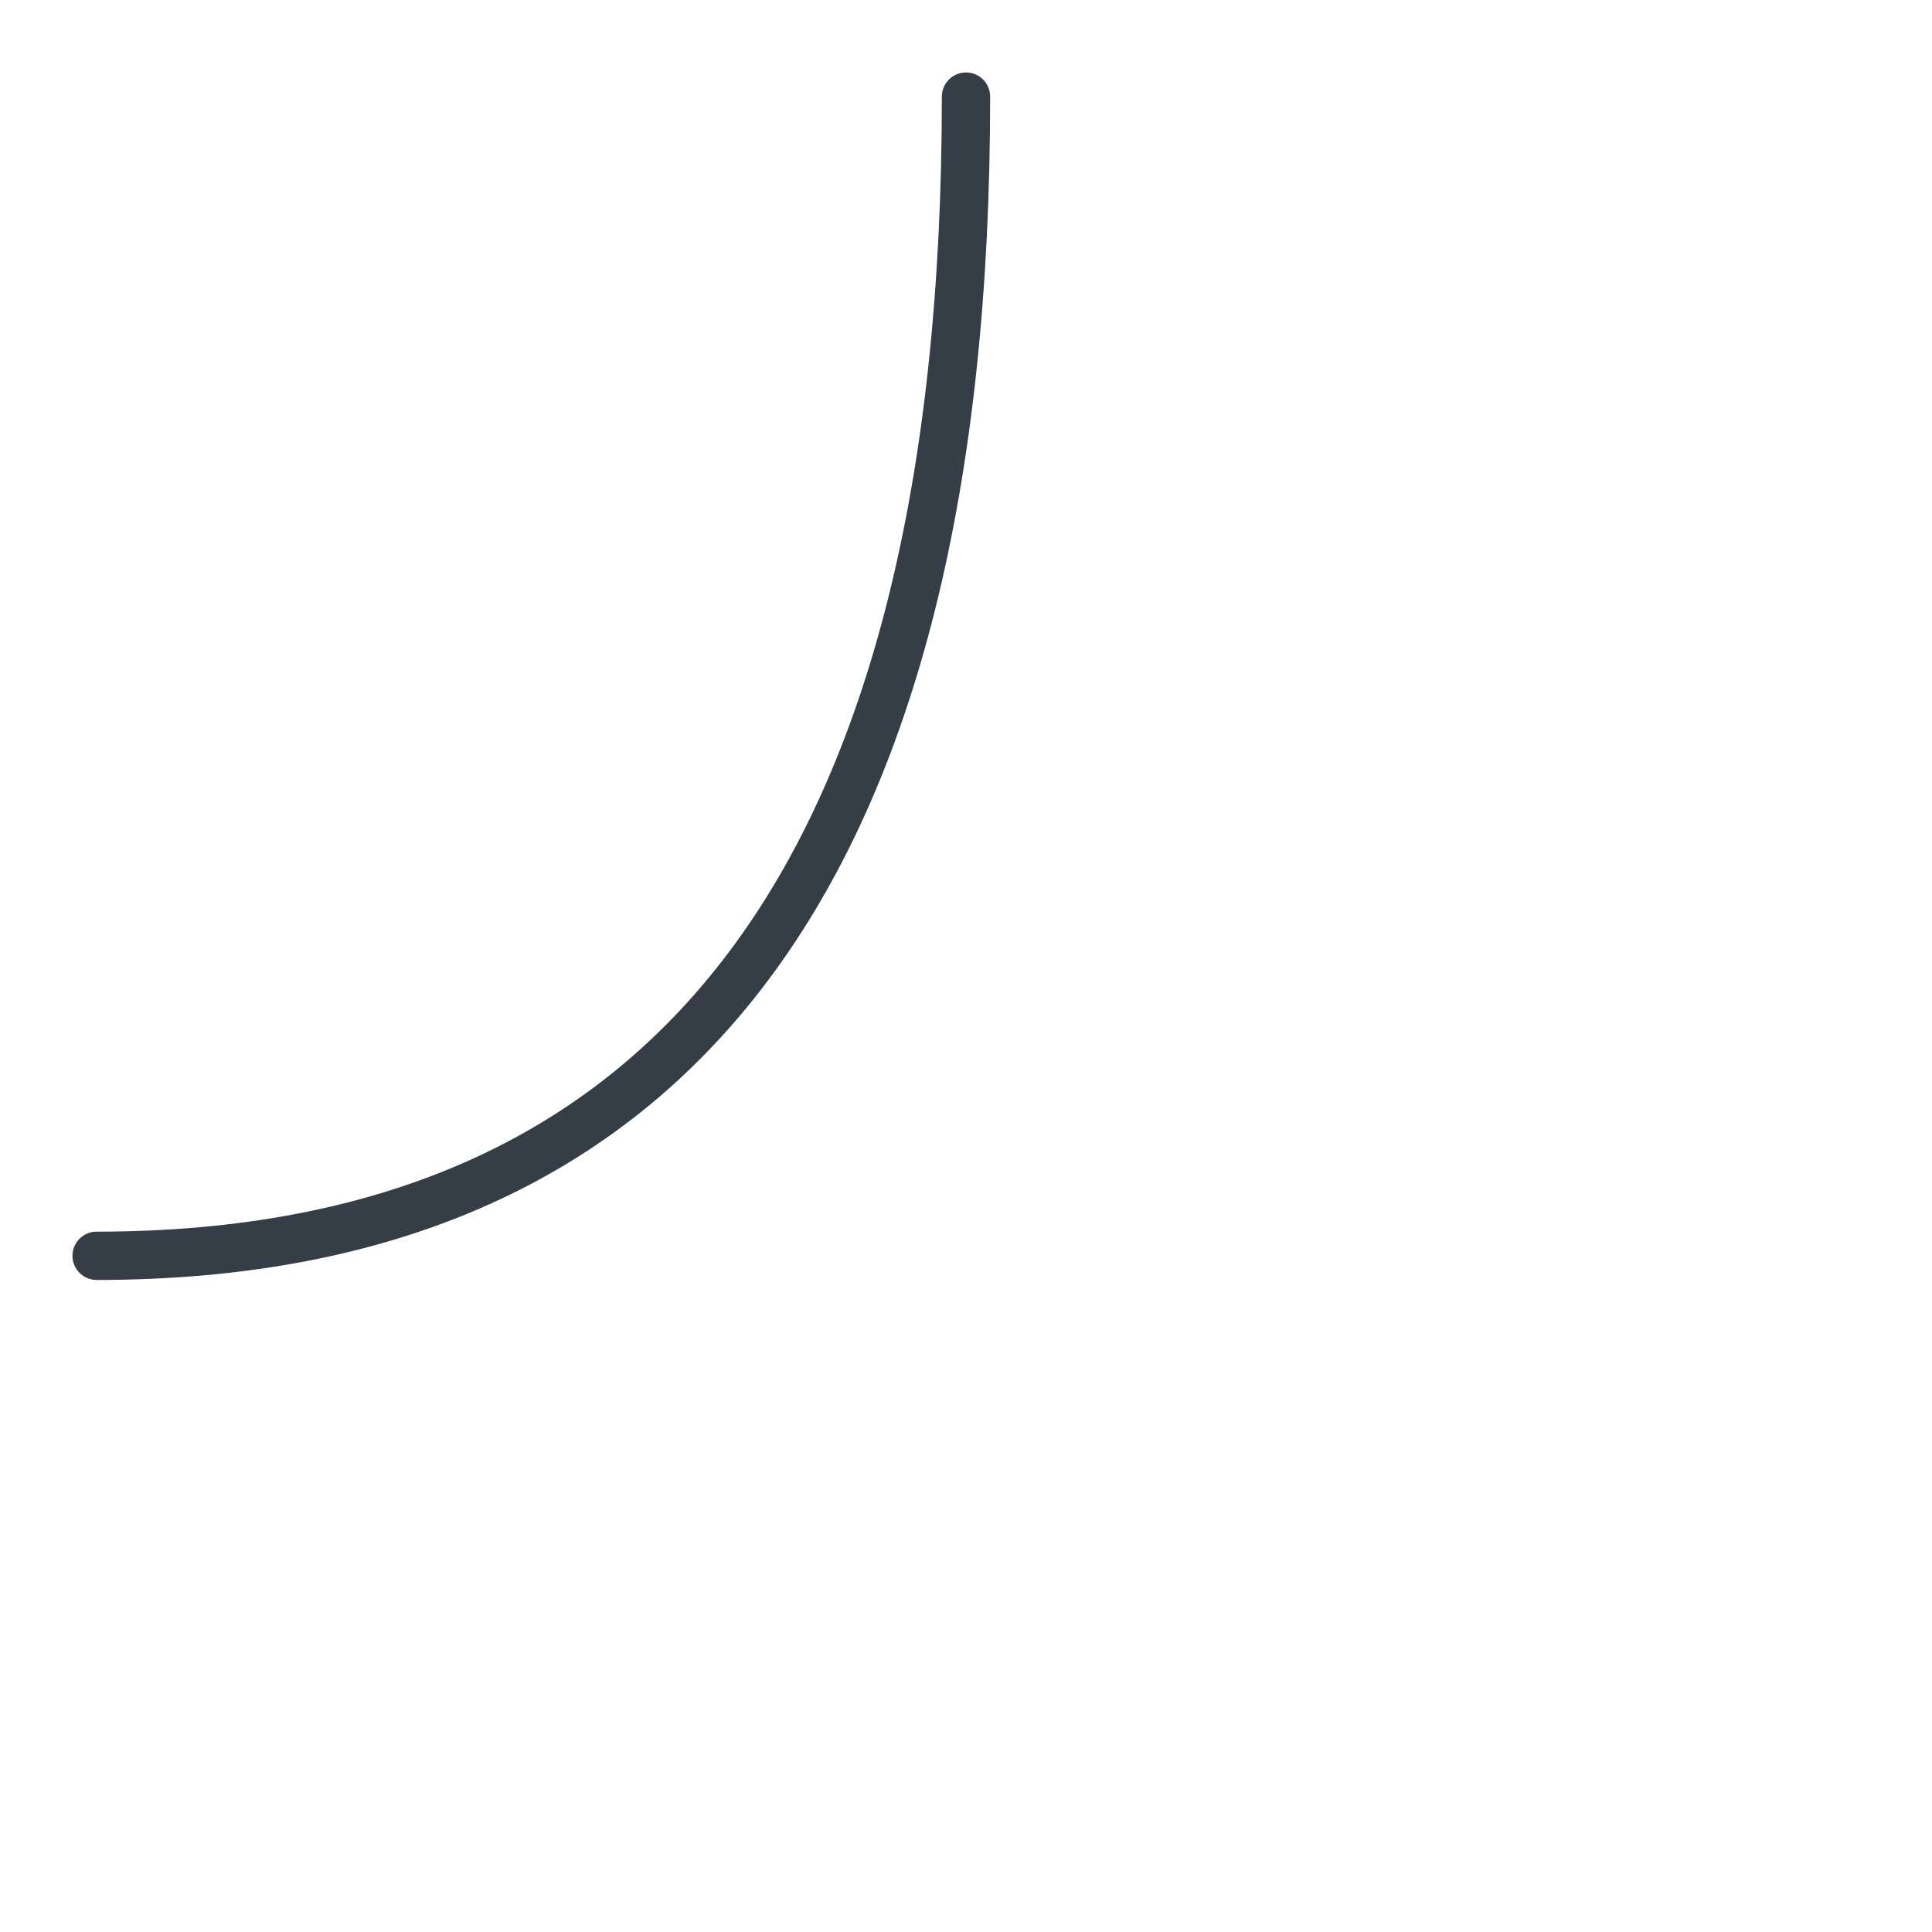
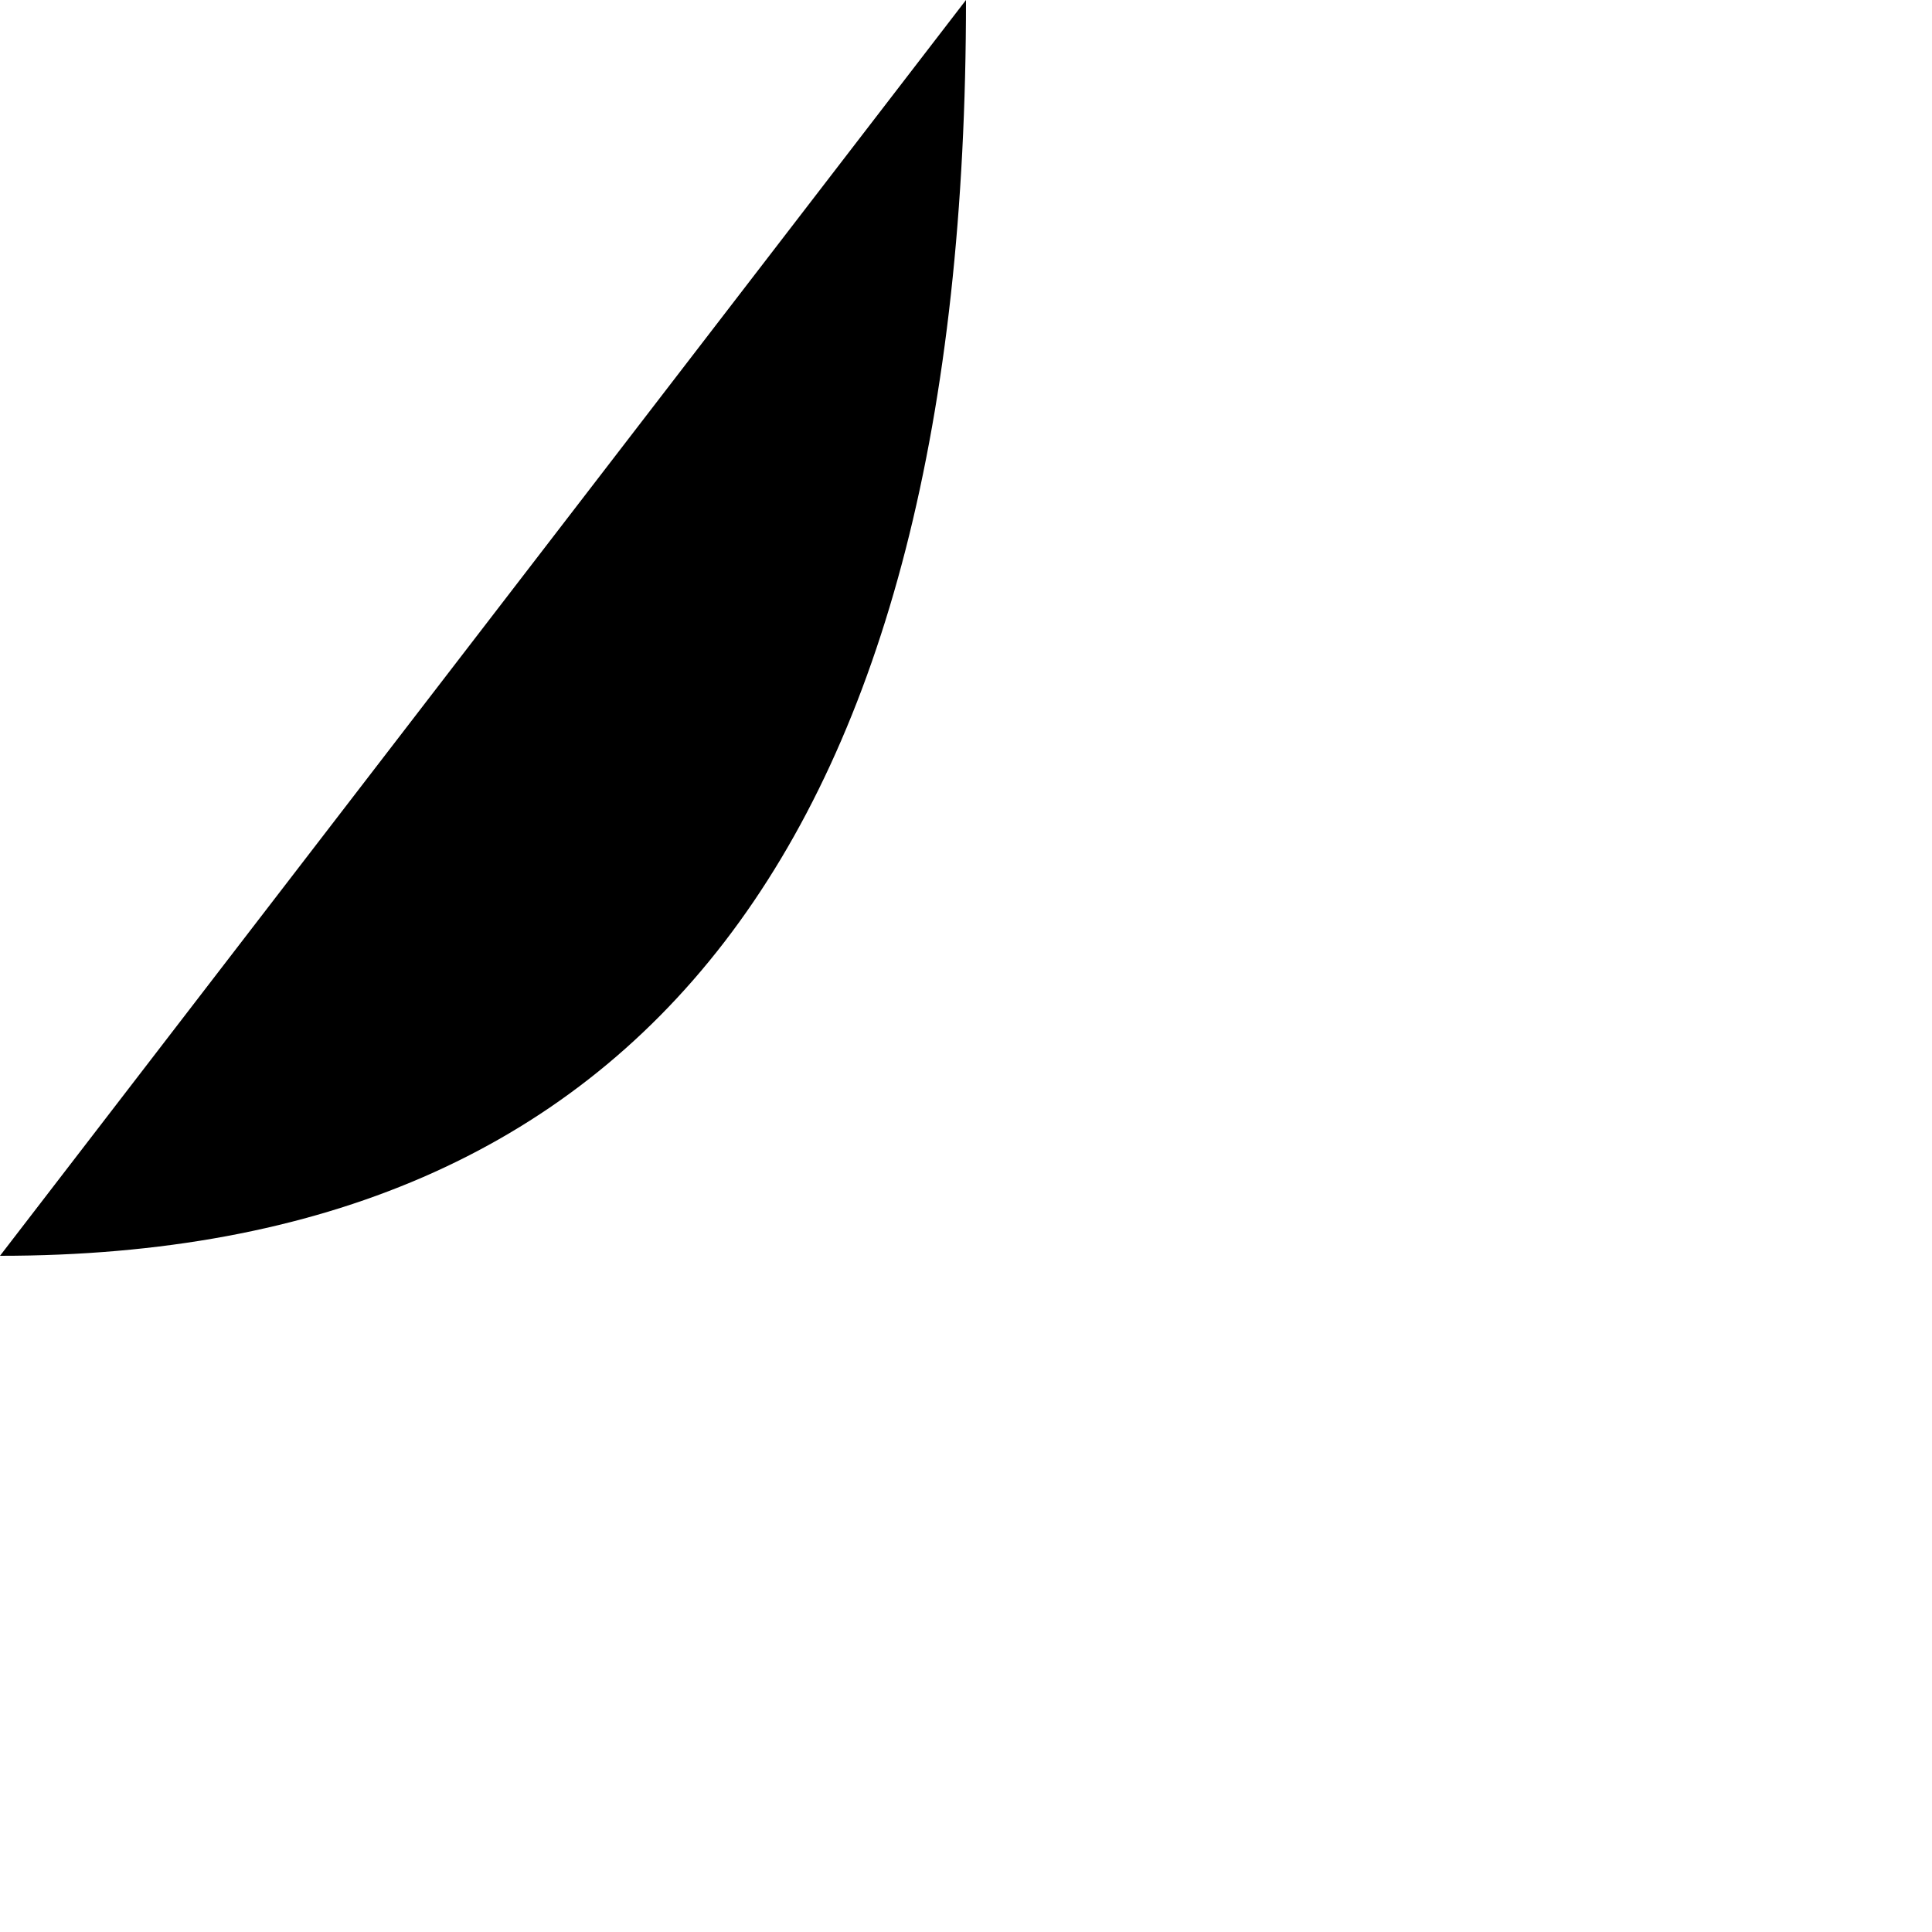
<svg xmlns="http://www.w3.org/2000/svg" version="1.1" width="100px" height="100px" viewBox="0 0 100 100">
-   <style type="text/css">
-         .arrow{
-             stroke: hsl(212, 14%, 24%);
-             stroke-width: 2.5px;
-             stroke-linecap: round;
-             fill: none;
-         }
-     </style>
-   <path vector-effect="non-scaling-stroke" shape-rendering="crisp edges" class="arrow" d="         M 5,65         Q 50,65 50,5     " />
+   <path vector-effect="non-scaling-stroke" shape-rendering="crisp edges" class="arrow-line" d="         M 0,65         Q 50,65 50,0     " />
</svg>
